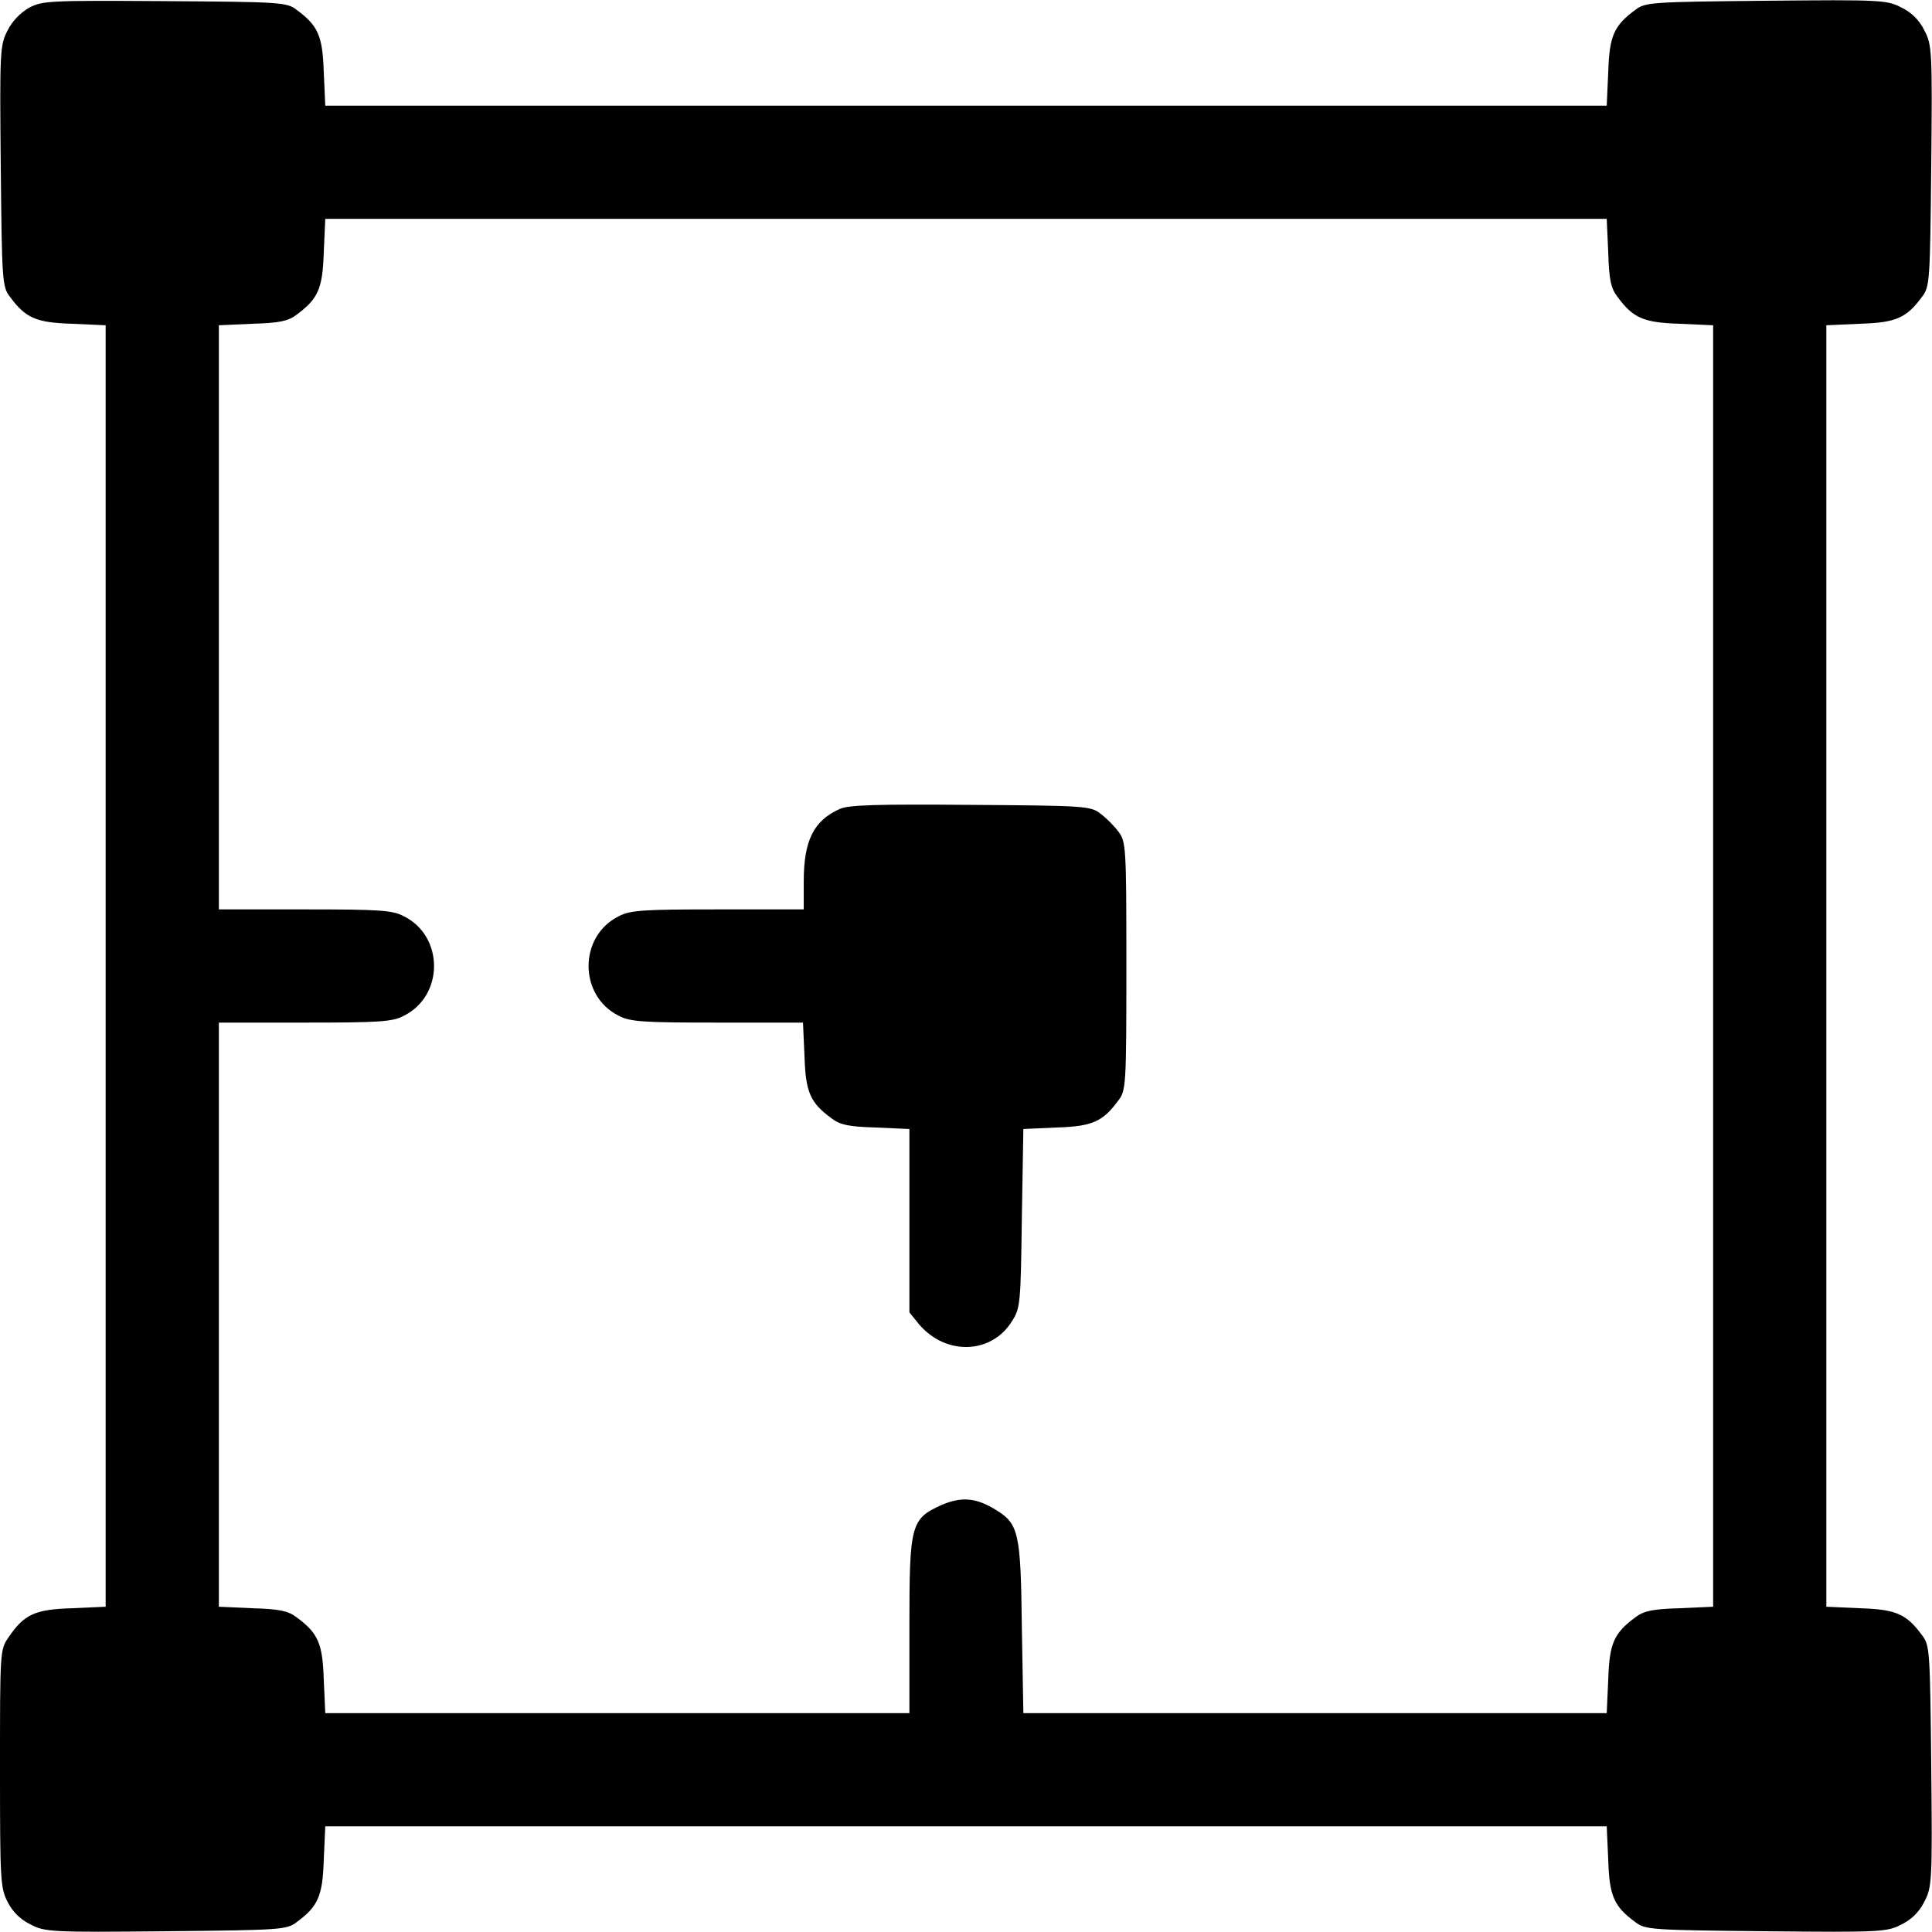
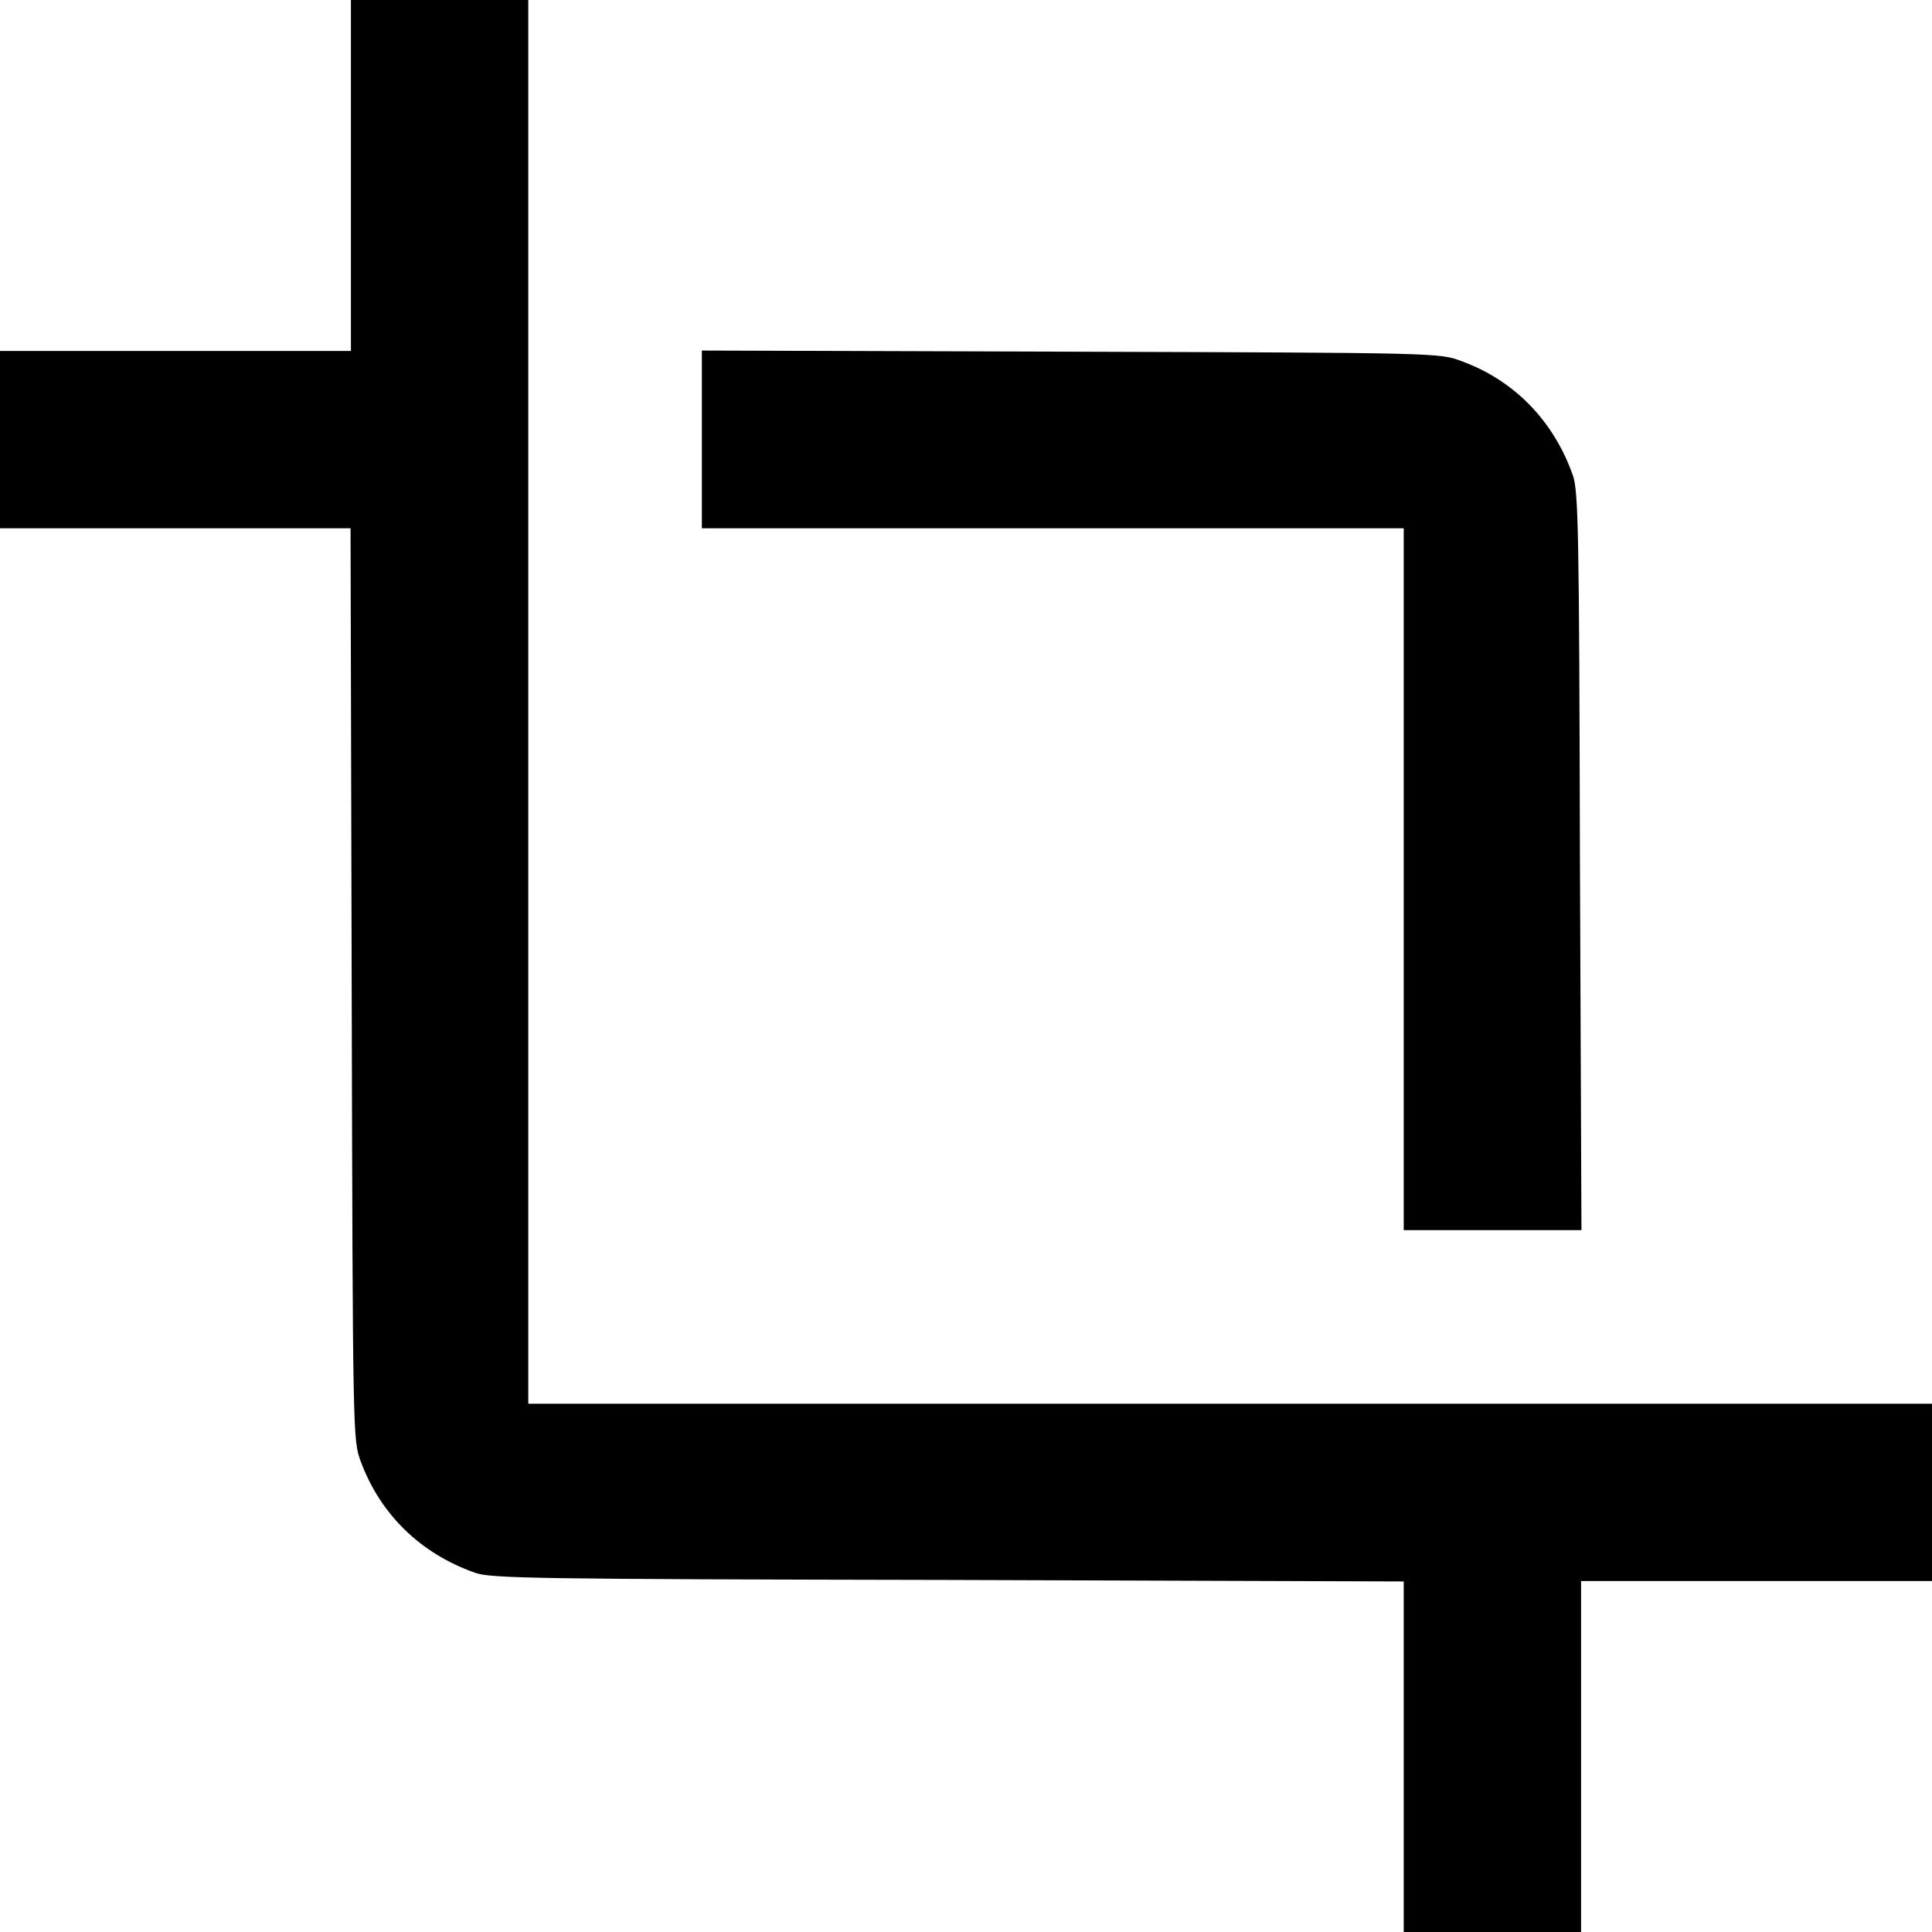
<svg xmlns="http://www.w3.org/2000/svg" version="1.0" width="512pt" height="512pt" viewBox="0 0 512 512" preserveAspectRatio="xMidYMid meet">
  <g transform="translate(0,512) scale(0.1,-0.1)" fill="#000000" stroke="none">
-     <path d="M78 5100 c-23 -13 -46 -36 -58 -61 -20 -38 -21 -54 -18 -359 3 -304 4 -320 24 -346 42 -57 69 -69 165 -72 l89 -4 0 -1698 0 -1698 -89 -4 c-99 -3 -127 -16 -169 -78 -22 -32 -22 -38 -22 -347 0 -295 1 -316 20 -353 13 -26 34 -47 61 -60 38 -20 54 -21 359 -18 304 3 320 4 346 24 57 42 69 69 72 165 l4 89 1698 0 1698 0 4 -89 c3 -96 15 -123 72 -165 26 -20 42 -21 346 -24 305 -3 321 -2 359 18 27 13 48 34 61 61 20 38 21 54 18 359 -3 304 -4 320 -24 346 -42 57 -69 69 -165 72 l-89 4 0 1698 0 1698 89 4 c96 3 123 15 165 72 20 26 21 42 24 346 3 305 2 321 -18 359 -13 27 -34 48 -61 61 -38 20 -54 21 -359 18 -304 -3 -320 -4 -346 -24 -57 -42 -69 -69 -72 -165 l-4 -89 -1698 0 -1698 0 -4 89 c-3 96 -15 123 -72 165 -26 20 -42 21 -349 23 -305 2 -324 1 -359 -17z m4184 -649 c2 -71 7 -95 24 -117 42 -57 69 -69 165 -72 l89 -4 0 -1698 0 -1698 -89 -4 c-71 -2 -95 -7 -117 -24 -57 -42 -69 -69 -72 -165 l-4 -89 -773 0 -773 0 -4 228 c-3 252 -8 274 -71 312 -51 31 -89 34 -141 12 -82 -37 -86 -51 -86 -319 l0 -233 -774 0 -774 0 -4 89 c-3 96 -15 123 -72 165 -22 17 -46 22 -117 24 l-89 4 0 774 0 774 228 0 c196 0 232 2 262 18 107 53 107 211 0 264 -30 16 -66 18 -262 18 l-228 0 0 774 0 774 89 4 c71 2 95 7 117 24 57 42 69 69 72 165 l4 89 1698 0 1698 0 4 -89z" />
-     <path d="M2225 2976 c-69 -31 -95 -84 -95 -192 l0 -74 -227 0 c-197 0 -233 -2 -263 -18 -107 -53 -107 -211 0 -264 30 -16 66 -18 262 -18 l226 0 4 -89 c3 -96 15 -123 72 -165 22 -17 46 -22 117 -24 l89 -4 0 -243 0 -243 26 -32 c71 -83 192 -79 246 9 22 34 23 47 26 273 l4 236 88 4 c95 3 122 15 164 72 20 26 21 40 21 356 0 316 -1 330 -21 356 -11 15 -33 37 -48 48 -26 20 -42 21 -344 23 -249 2 -323 0 -347 -11z" />
+     <path d="M930 4655 l0 -465 -465 0 -465 0 0 -235 0 -235 465 0 464 0 3 -1207 c3 -1207 3 -1208 24 -1266 52 -140 158 -244 303 -295 41 -15 164 -17 1254 -19 l1207 -4 0 -464 0 -465 235 0 235 0 0 465 0 465 465 0 465 0 0 235 0 235 -1860 0 -1860 0 0 1860 0 1860 -235 0 -235 0 0 -465z" />
+     <path d="M1860 3955 l0 -235 930 0 930 0 0 -930 0 -930 235 0 236 0 -4 978 c-2 874 -4 982 -19 1023 -51 144 -155 251 -295 302 -58 22 -66 22 -1035 25 l-978 3 0 -236z" />
  </g>
</svg>
